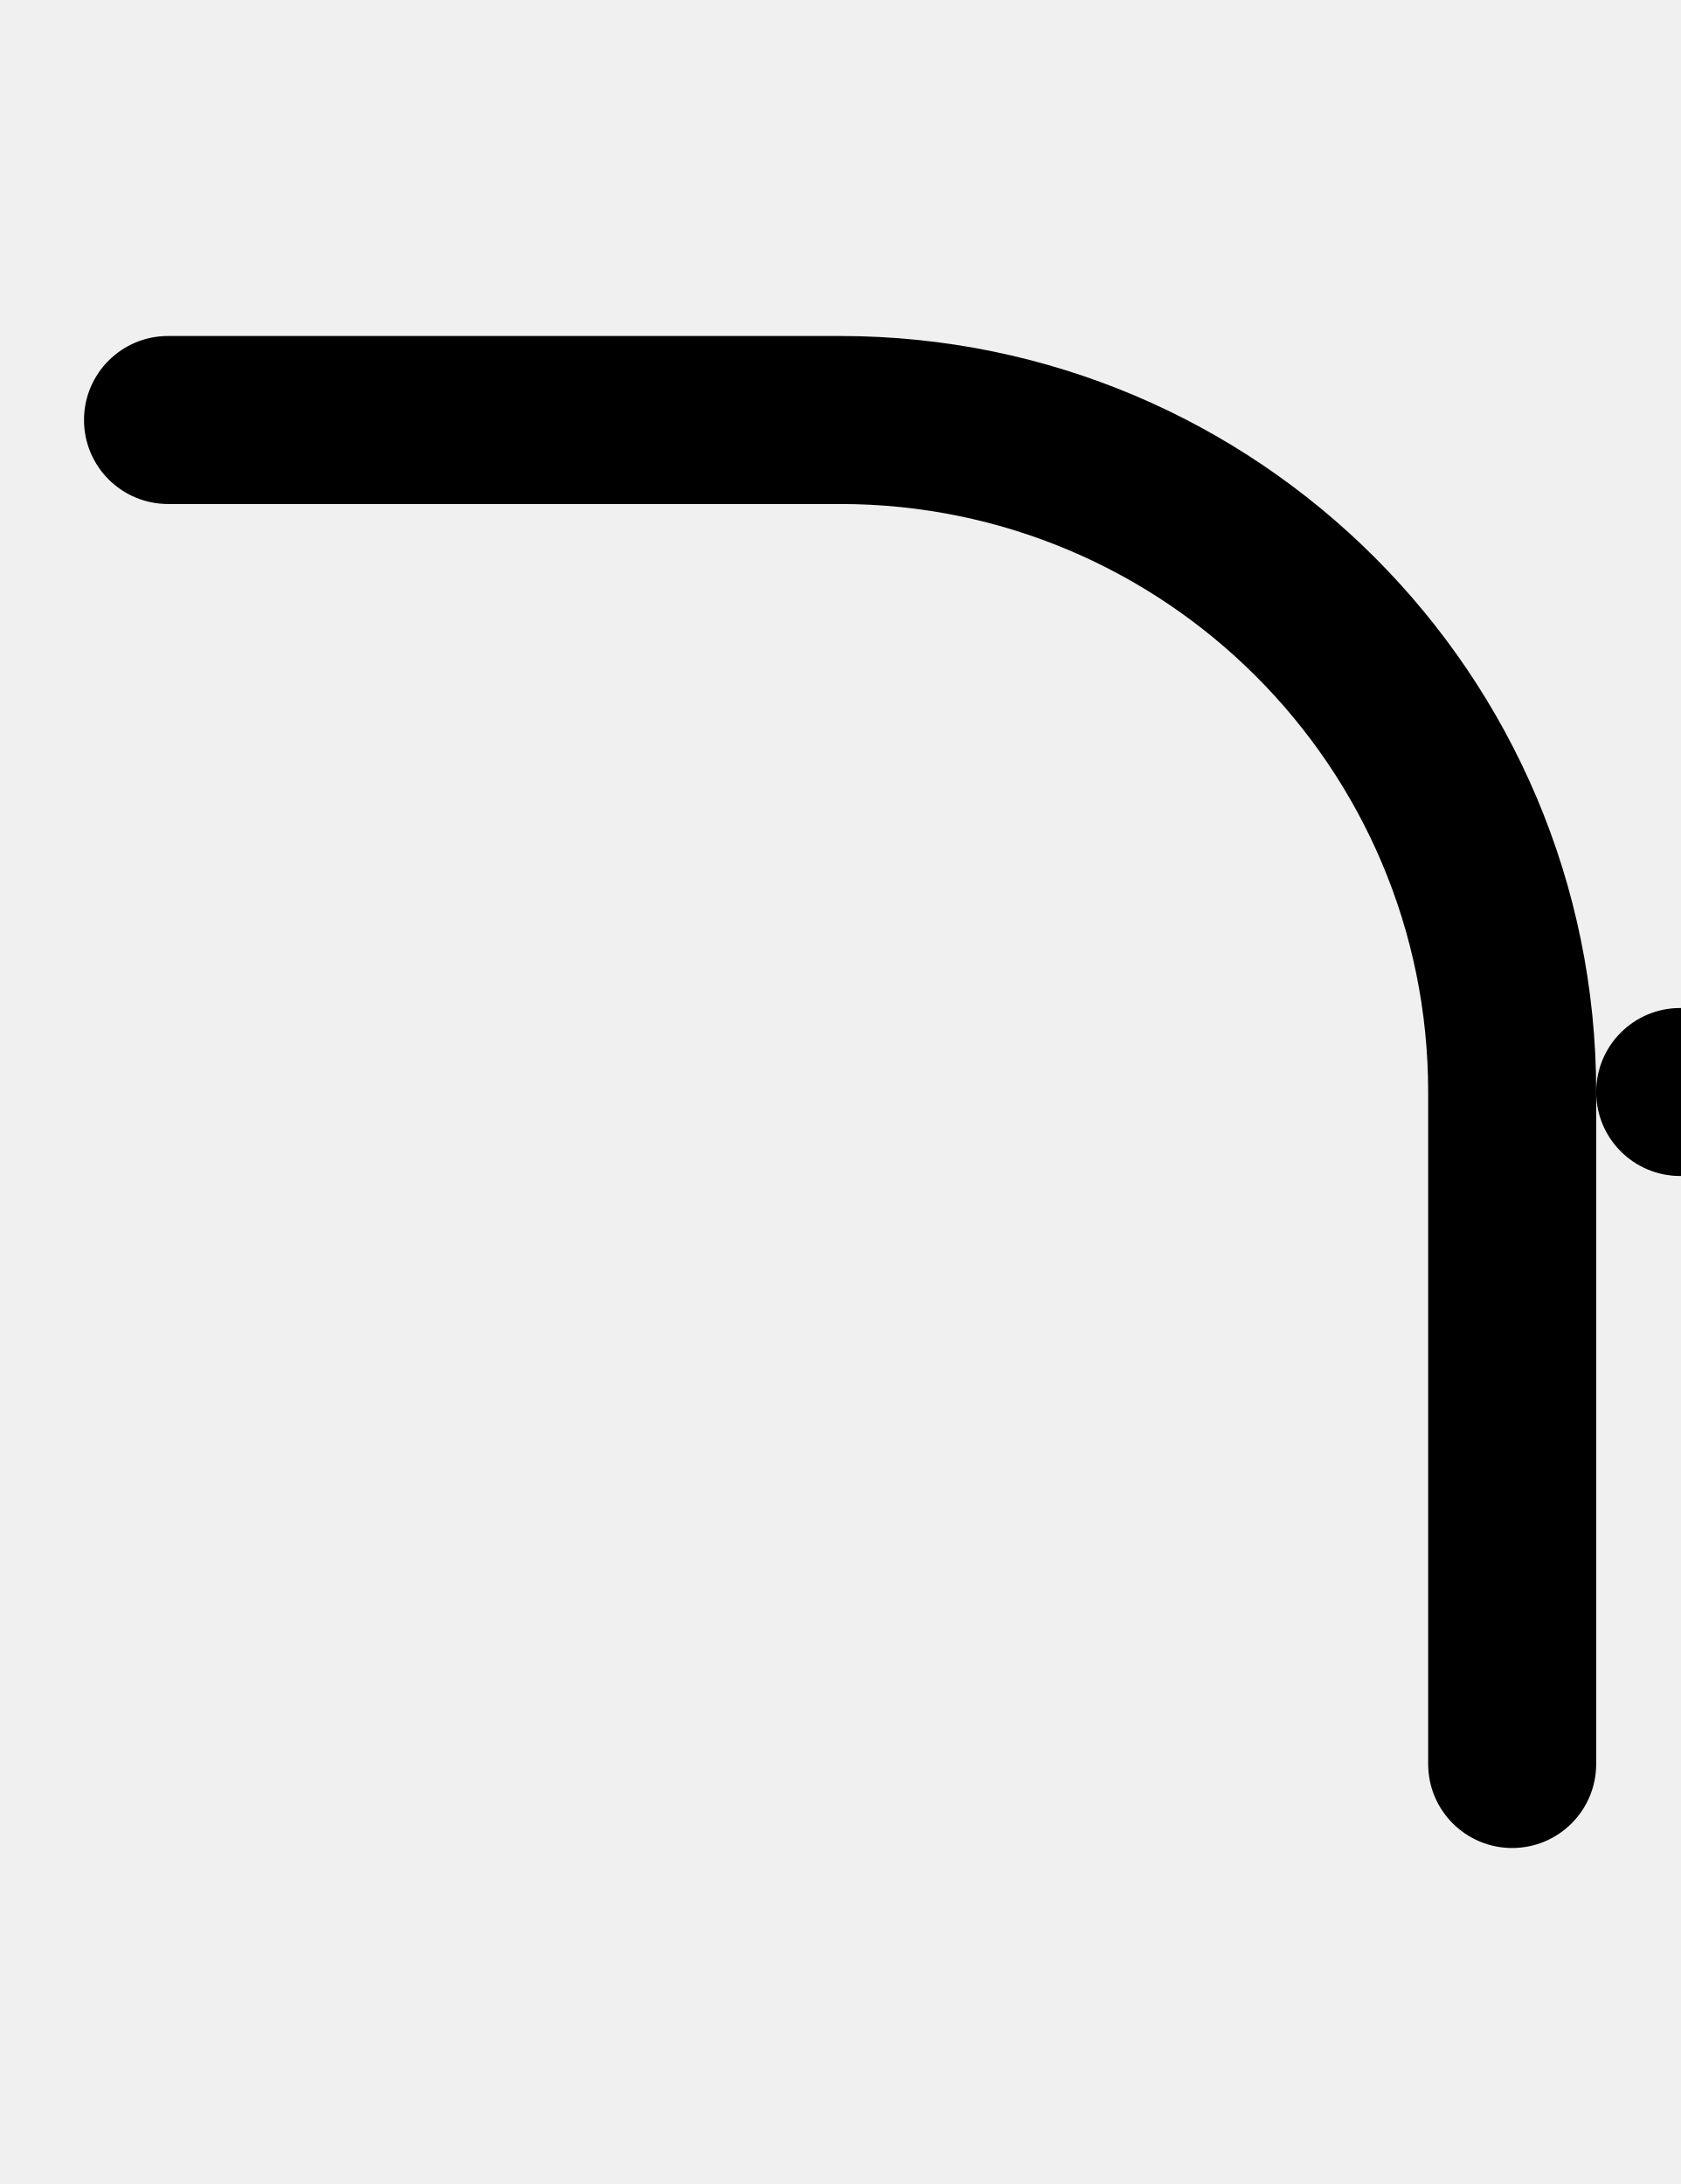
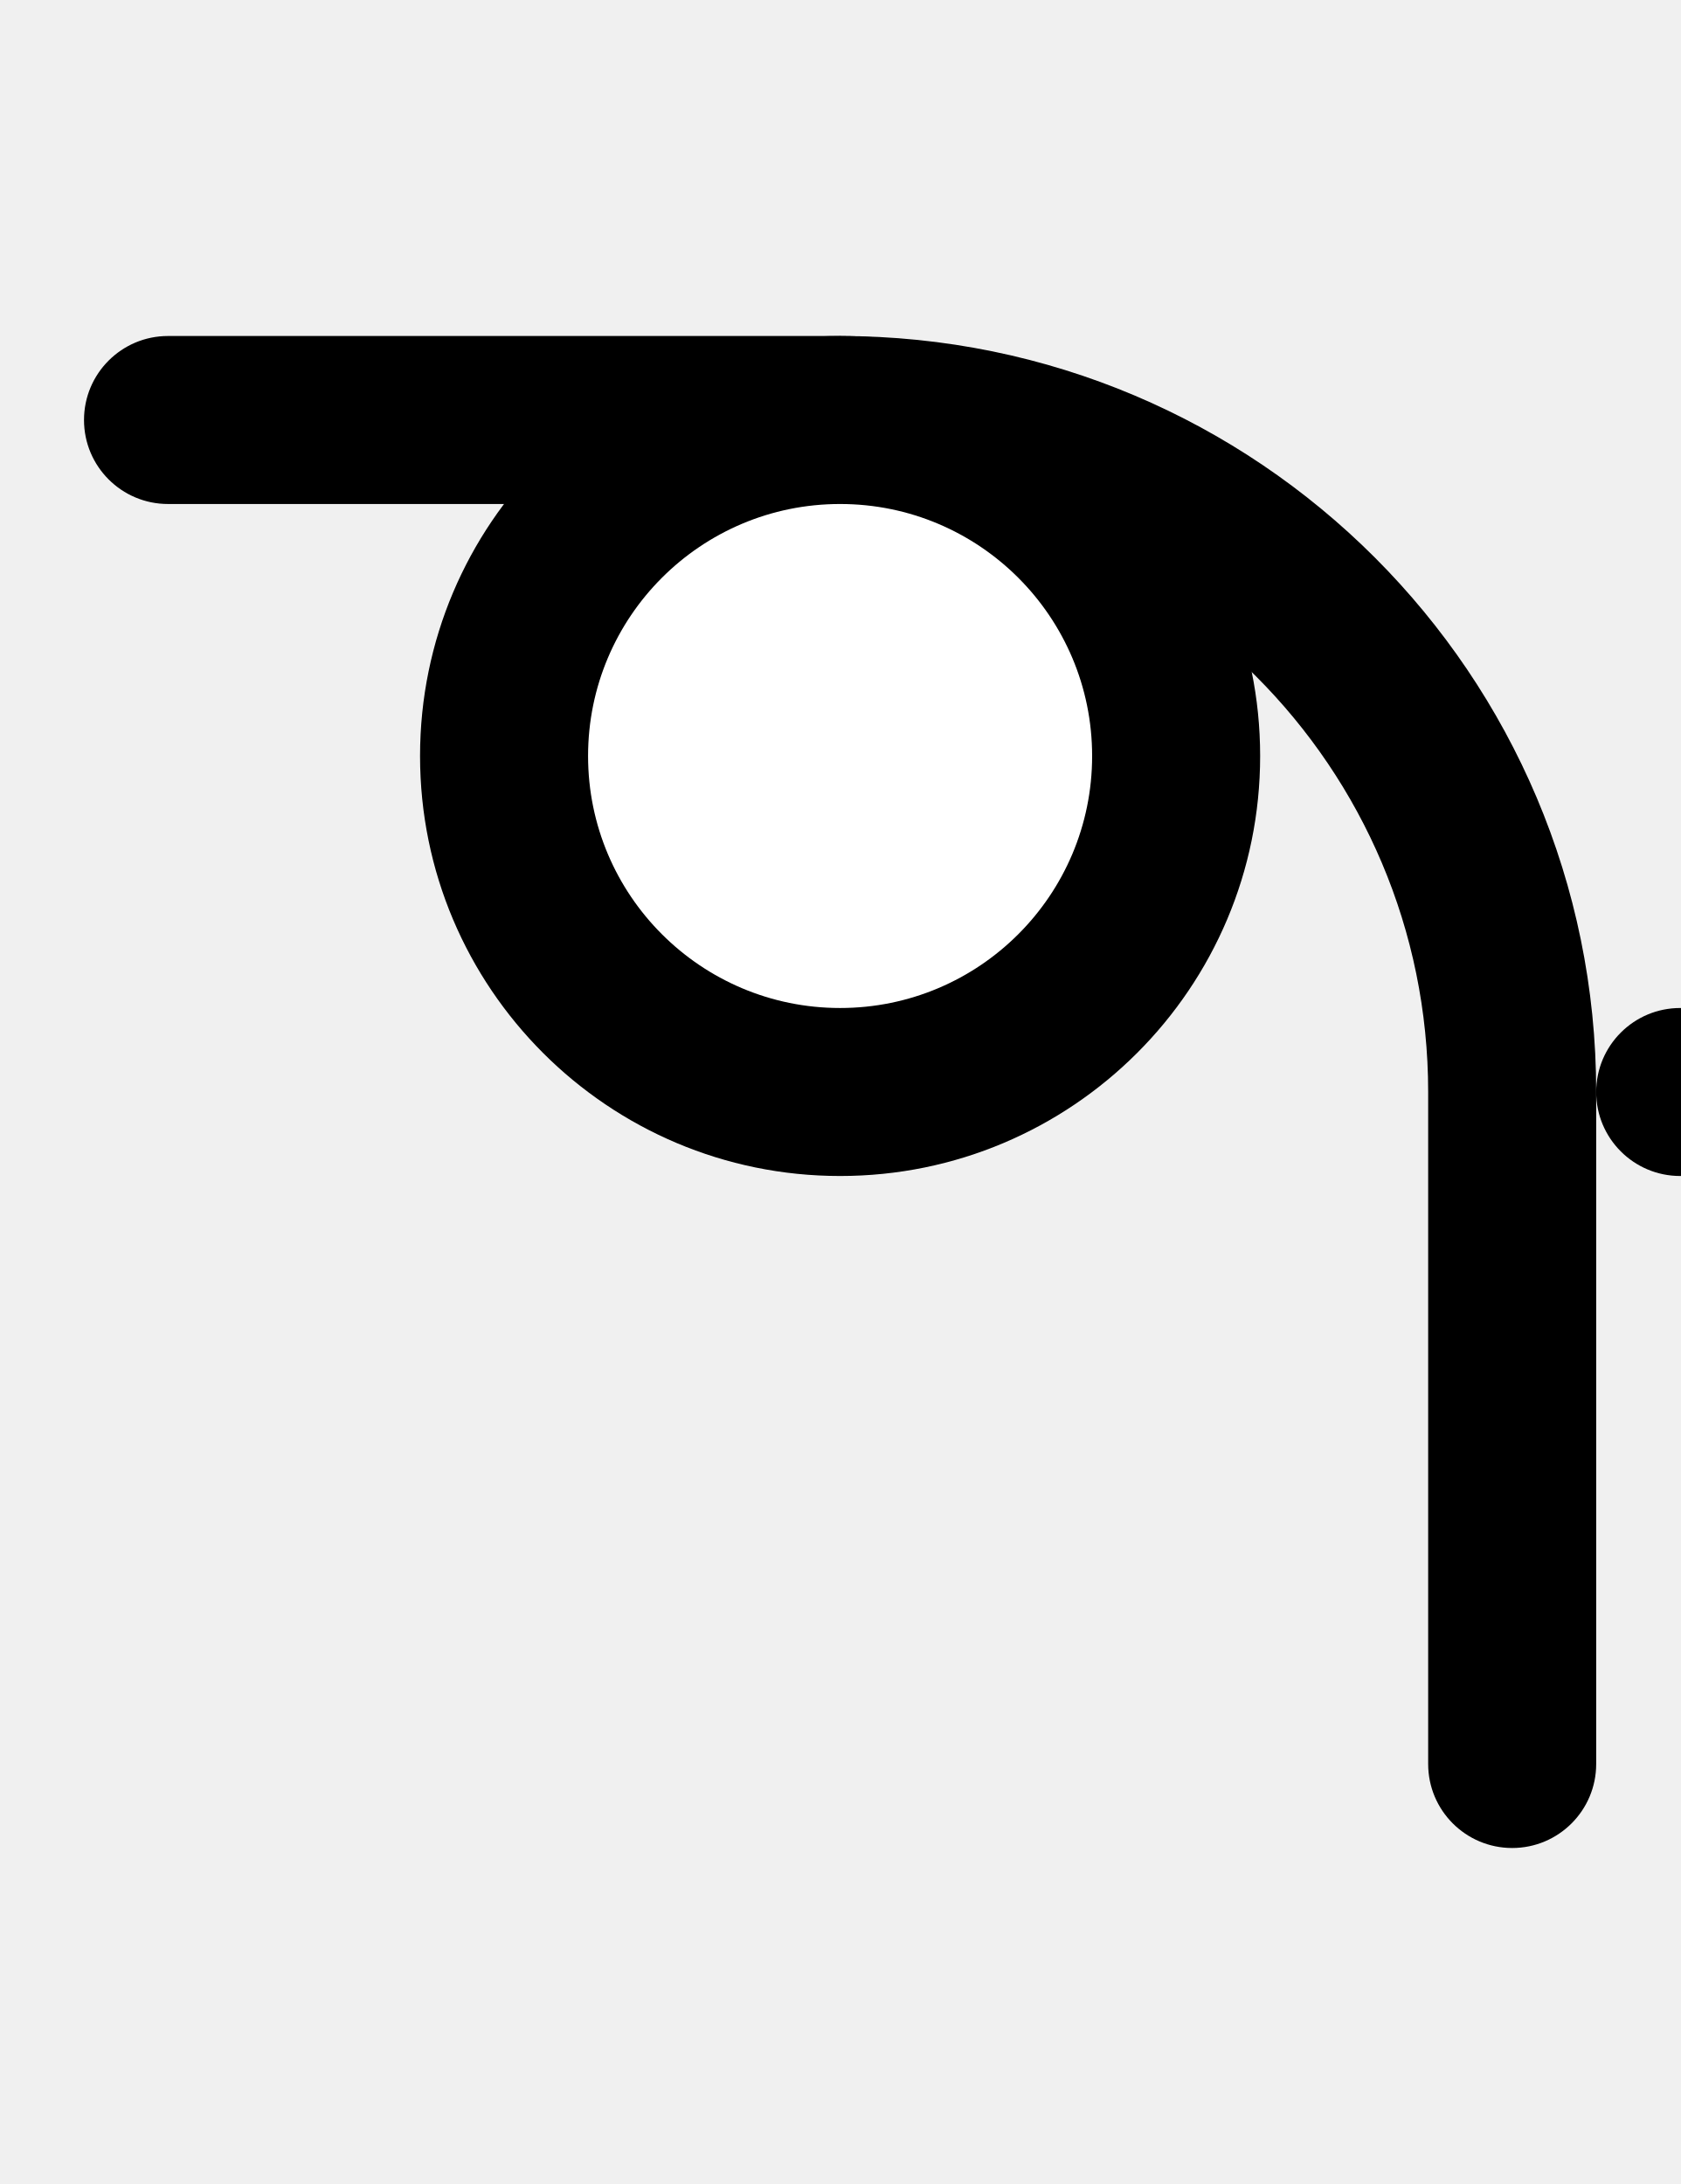
<svg xmlns="http://www.w3.org/2000/svg" width="500" height="650">
  <path d="M 50 100 A 25 25 0 0 0 25 125 A 25 25 0 0 0 50 150 L 250 150 A 175 175 0 0 1 425 325 L 425 525 A 25 25 0 0 0 450 550 A 25 25 0 0 0 475 525 L 475 325 A 225 225 0 0 0 250 100 L 50 100 z " />
  <circle cx="500" cy="325" r="25" />
+   <circle cx="250" cy="225" r="125" />
+   <circle cx="250" cy="225" r="75" fill="white" />
</svg>
